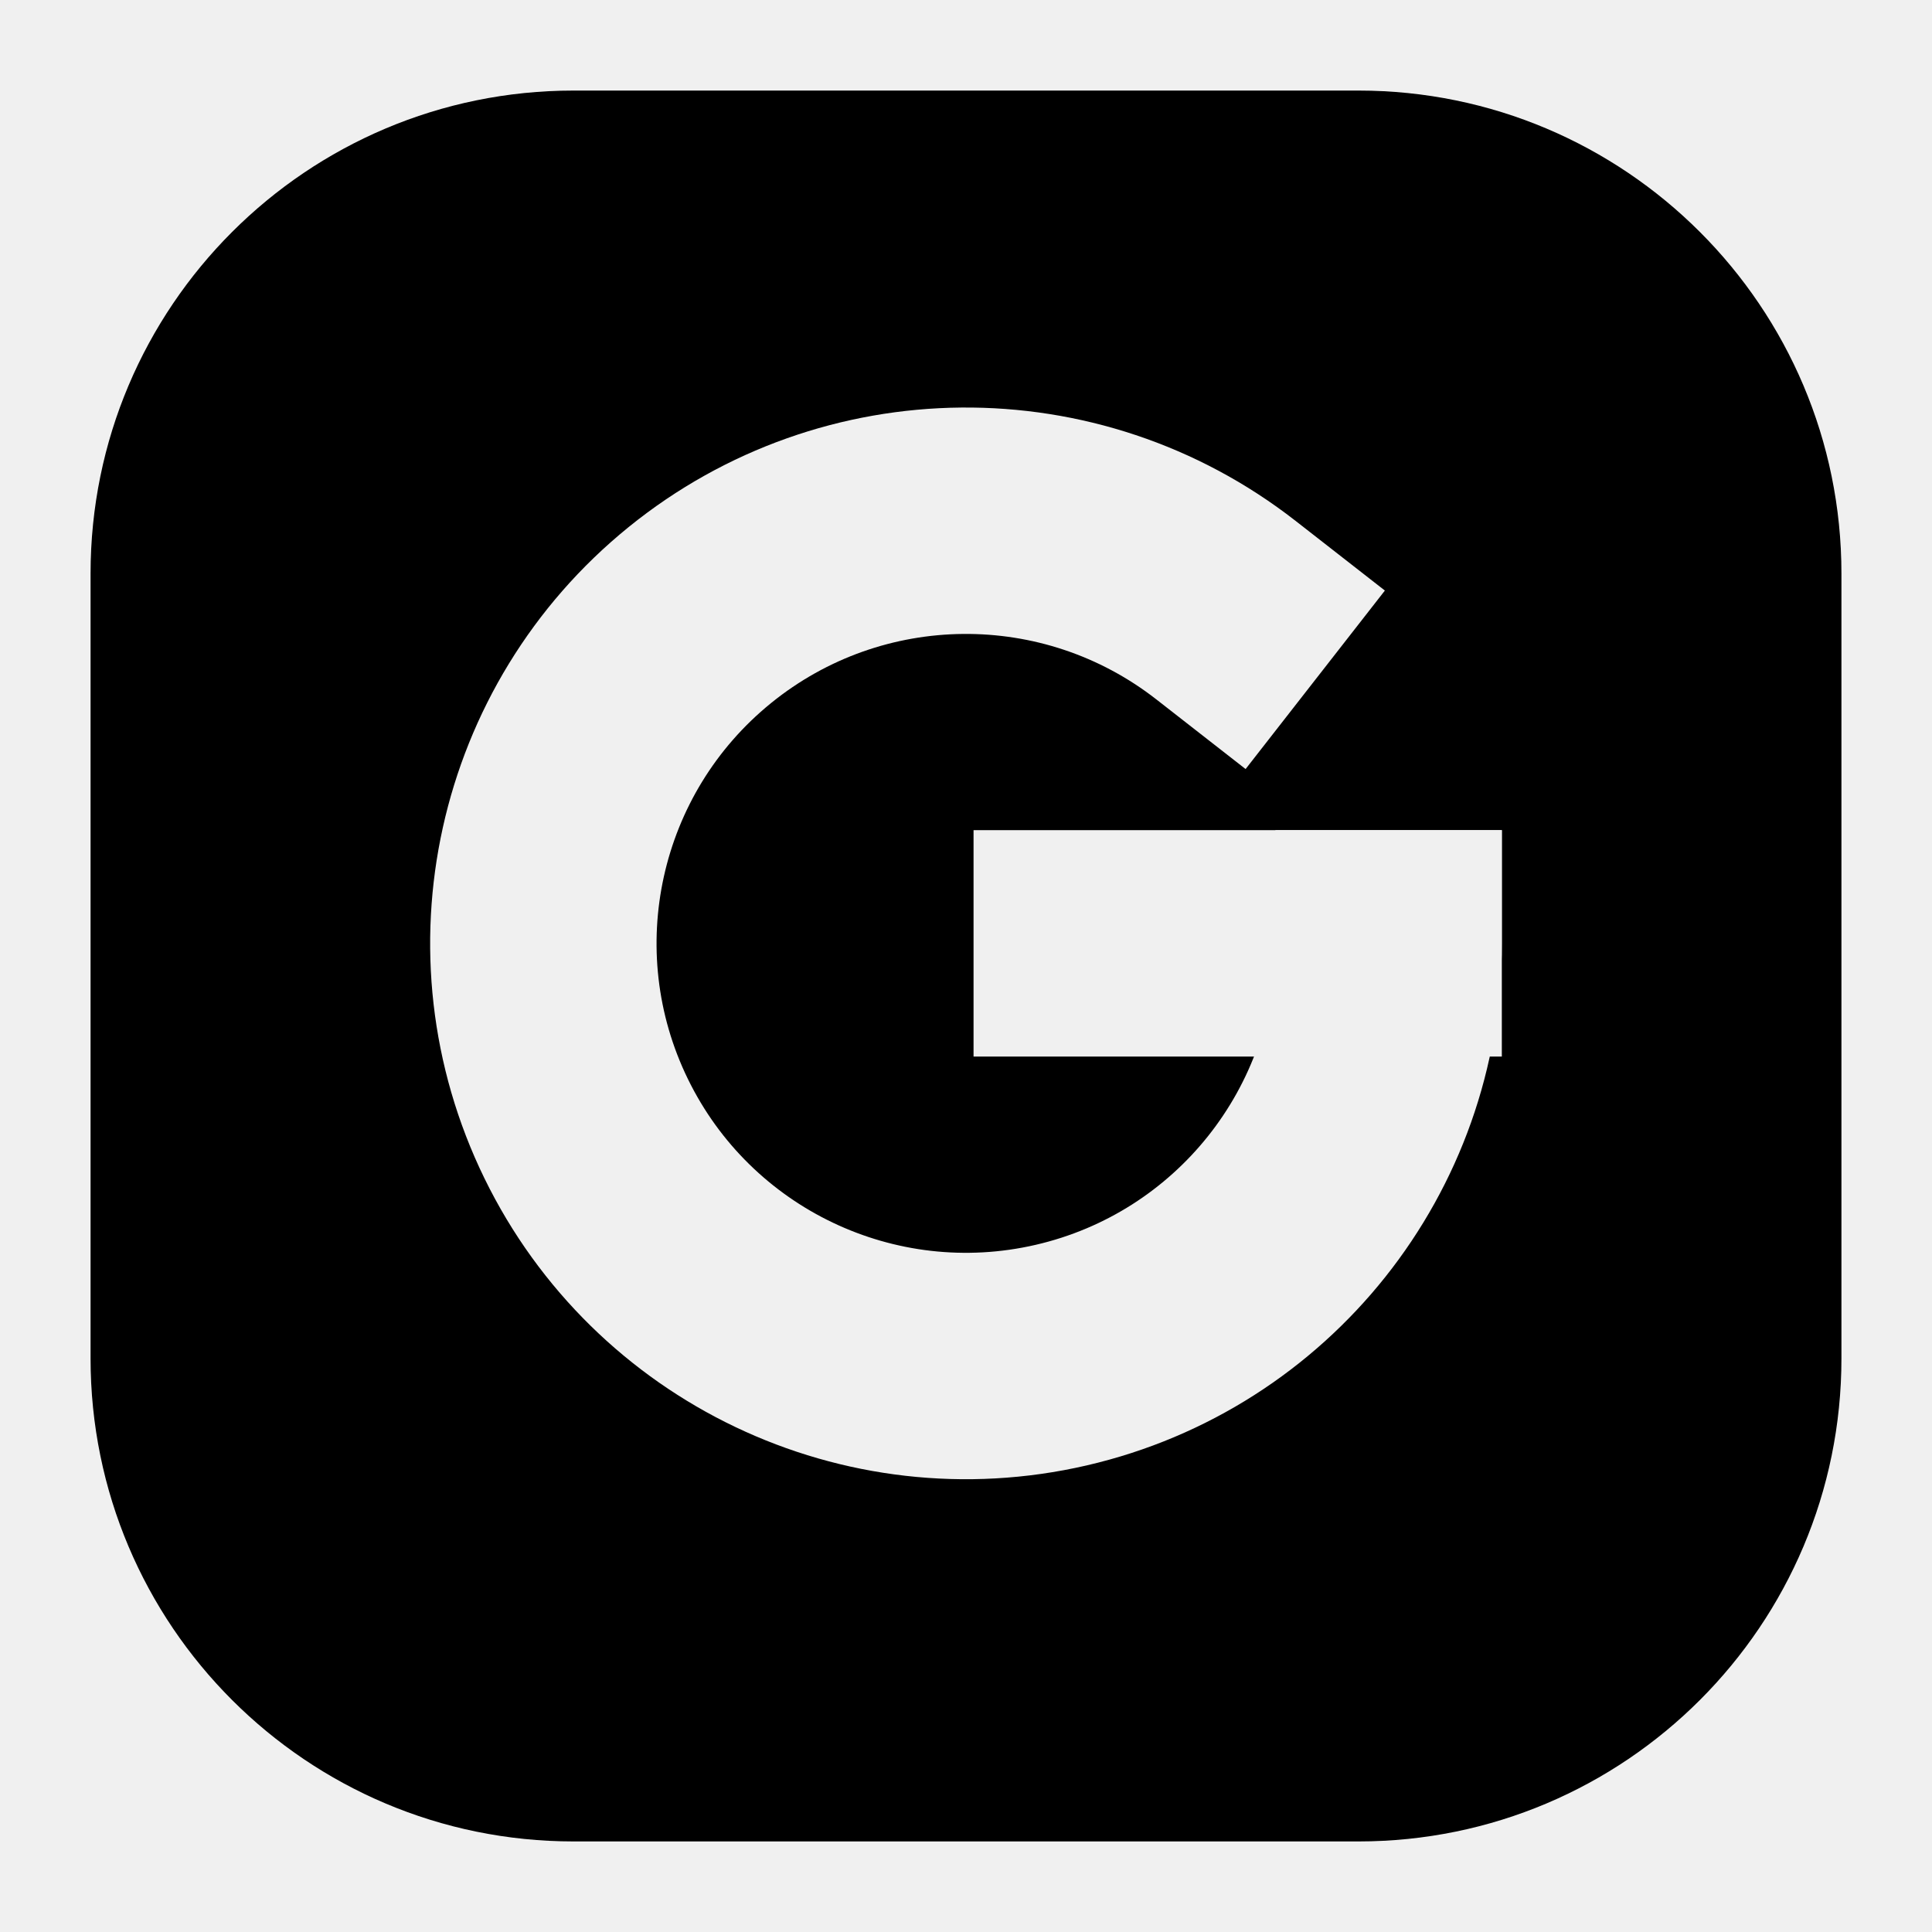
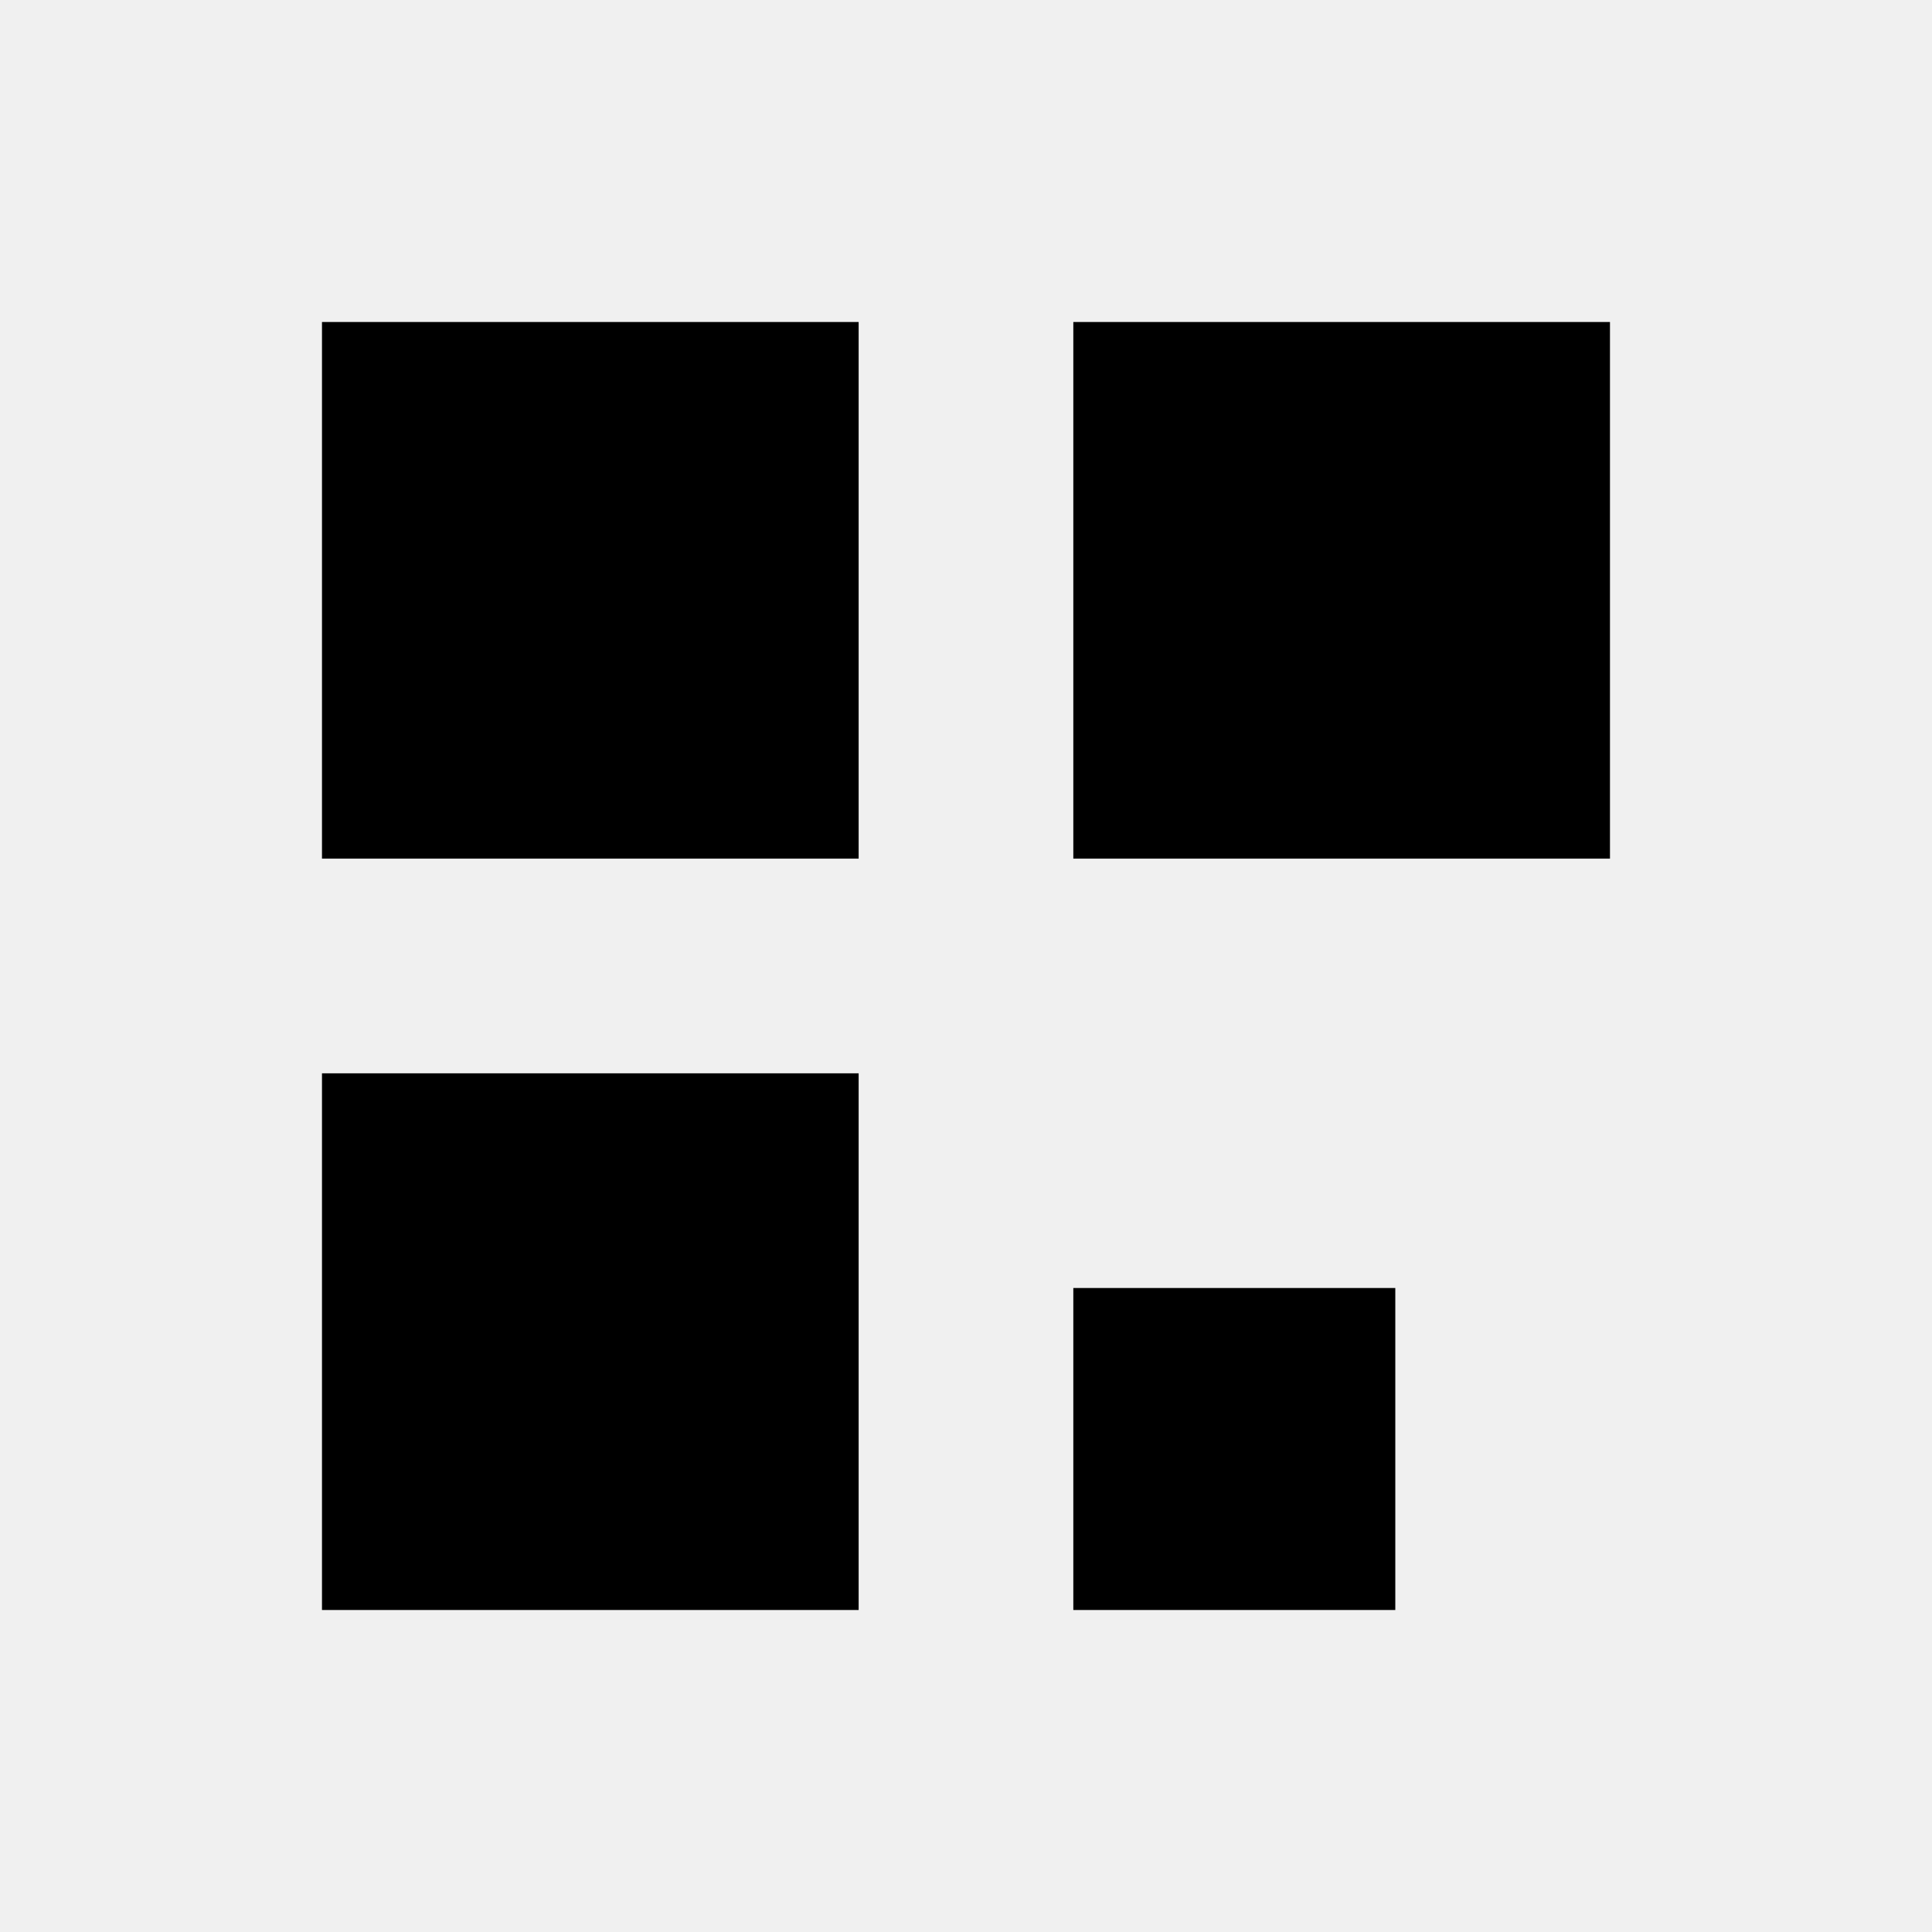
<svg xmlns="http://www.w3.org/2000/svg" version="1.1" viewBox="0 0 512 512">
-   <defs>
-     <mask id="gamaj-cut" maskUnits="userSpaceOnUse" x="0" y="0" width="512" height="512">
-       <rect width="512" height="512" fill="#FFFFFF" />
-       <g fill="none" stroke="#000000" stroke-width="60" stroke-linecap="square">
-         <path d="M324.9 161.7 A112 112 0 1 0 368 250" />
-         <path d="M368 250 H 288" />
-       </g>
-     </mask>
-   </defs>
-   <rect x="24" y="24" width="464" height="464" rx="128" fill="#000000" mask="url(#gamaj-cut)" />
+   <path d="M85.33 85.33h142.22v142.22h-142.22zM284.44 85.33h142.22v142.22h-142.22zM85.33 284.44h142.22v142.22h-142.22zM284.44 341.33h85.33v85.33h-85.33z" fill="#000000" />
</svg>
